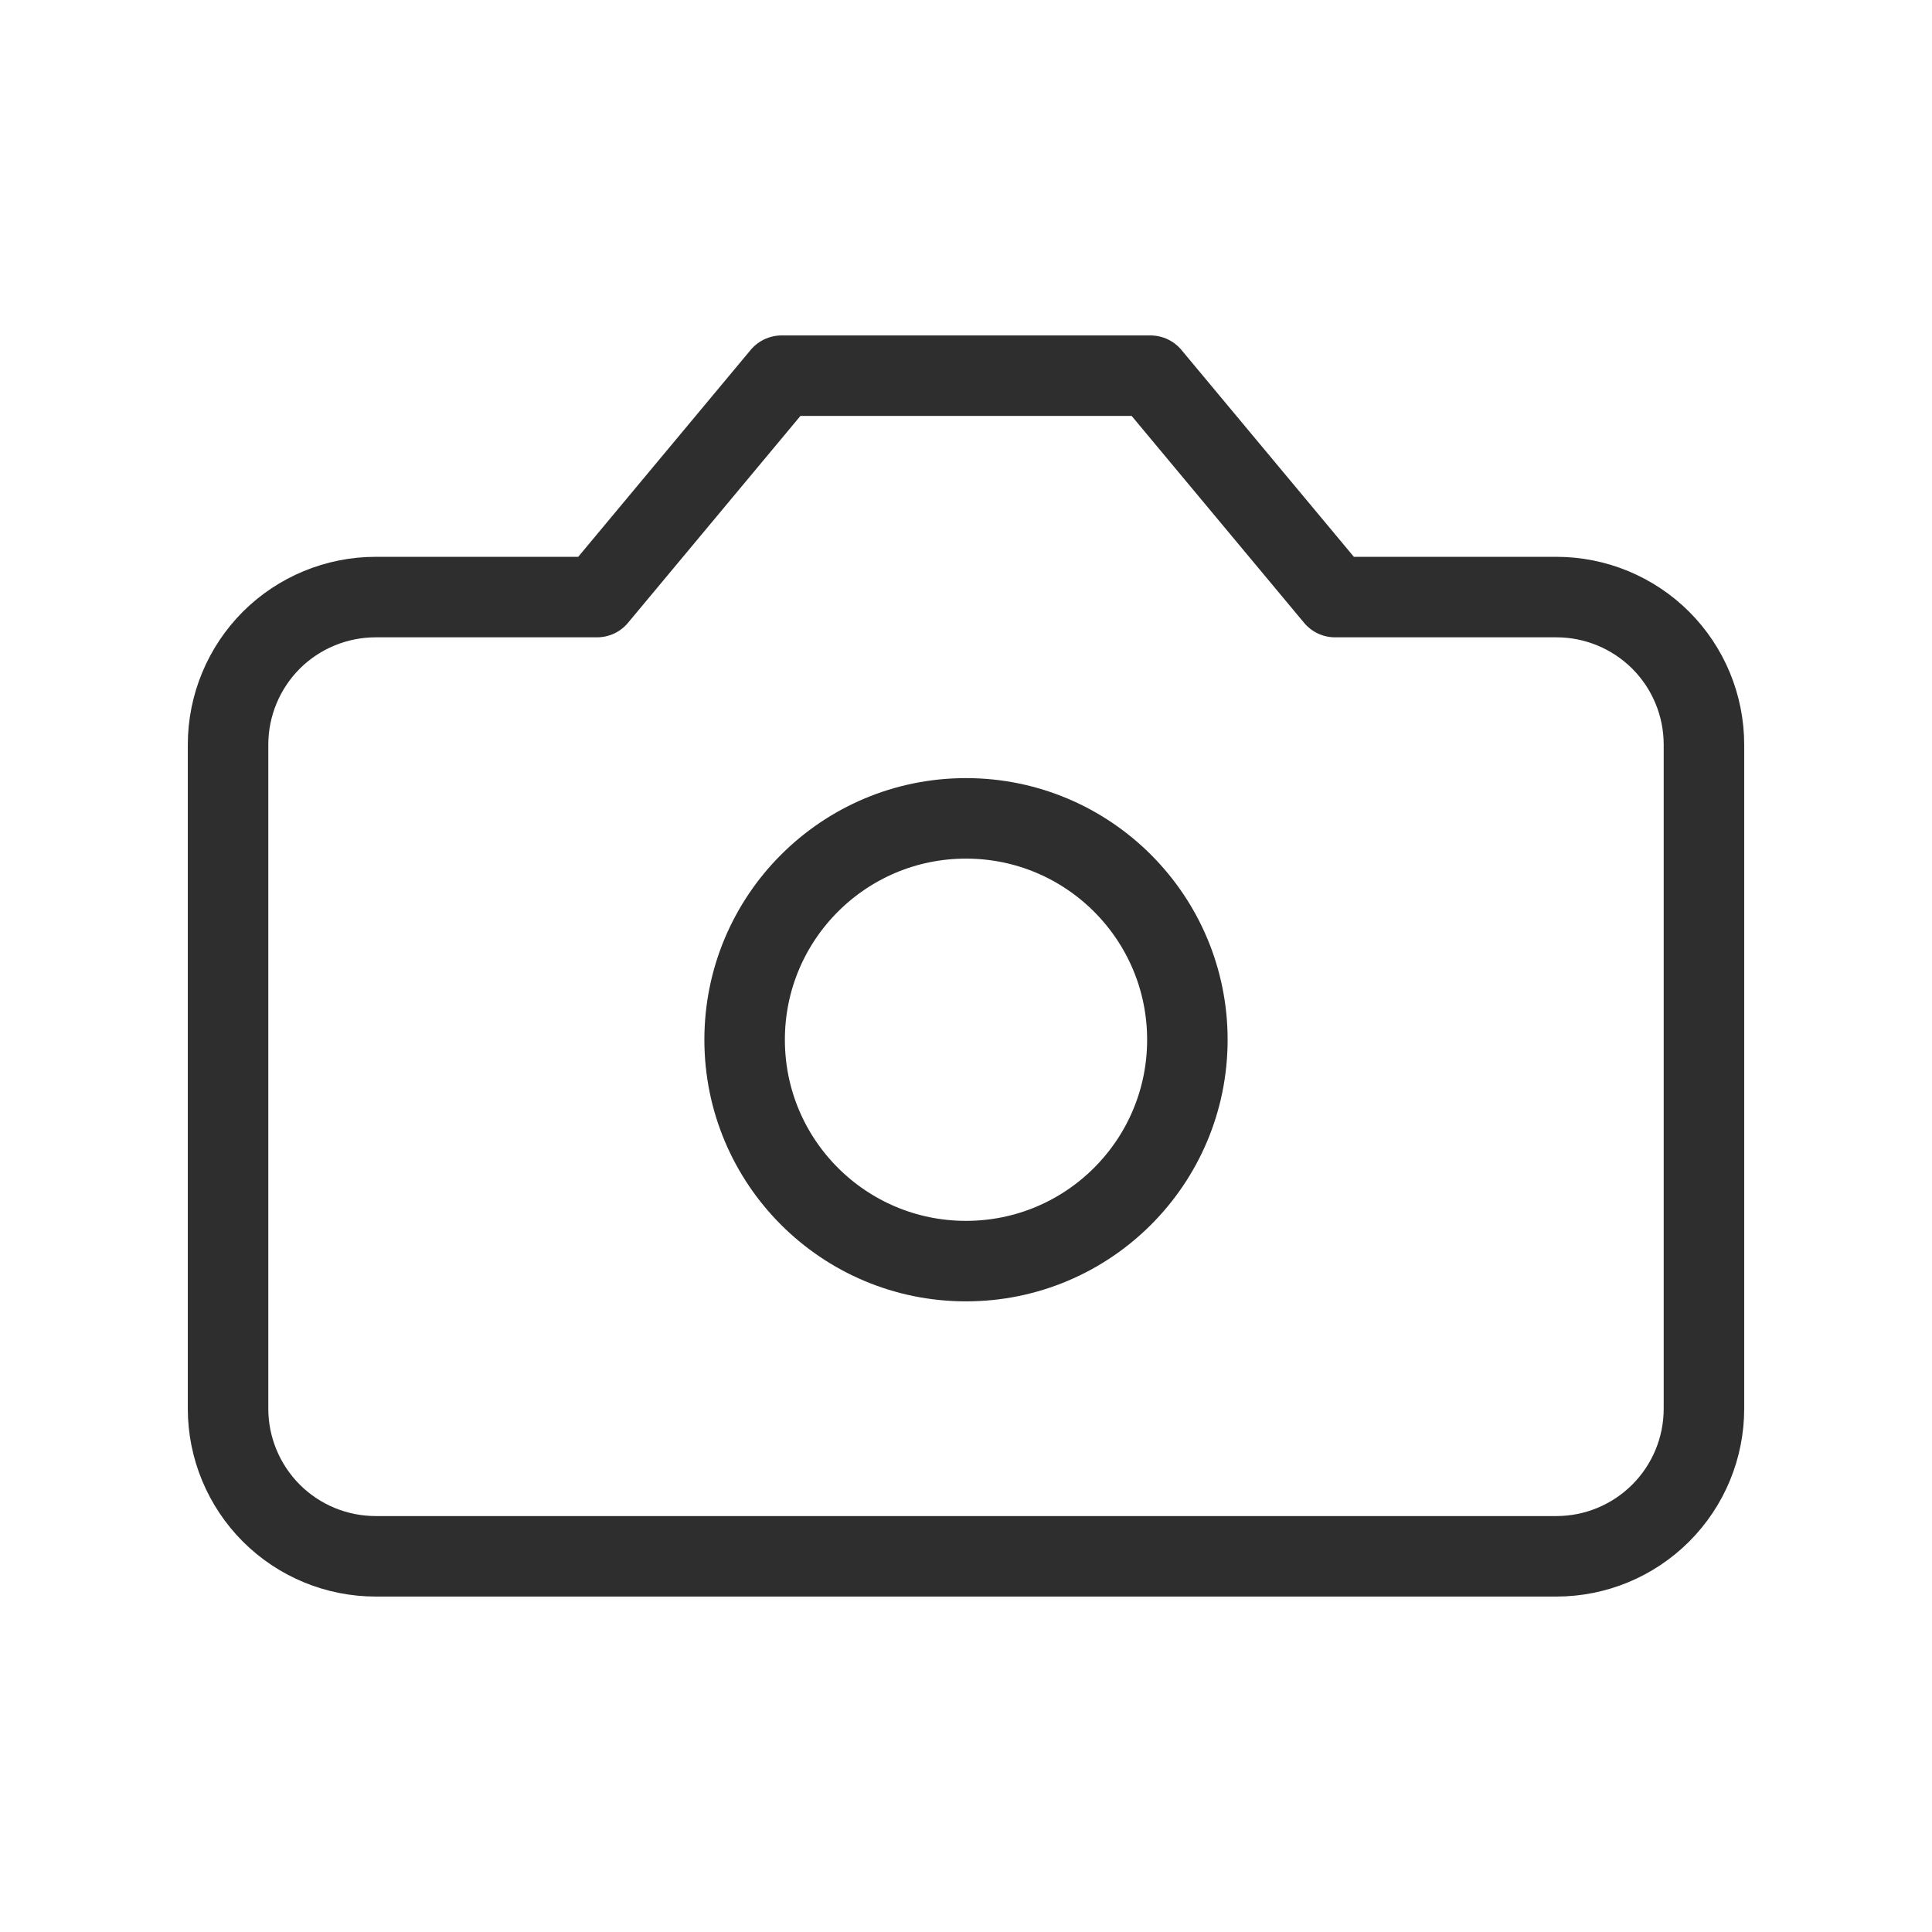
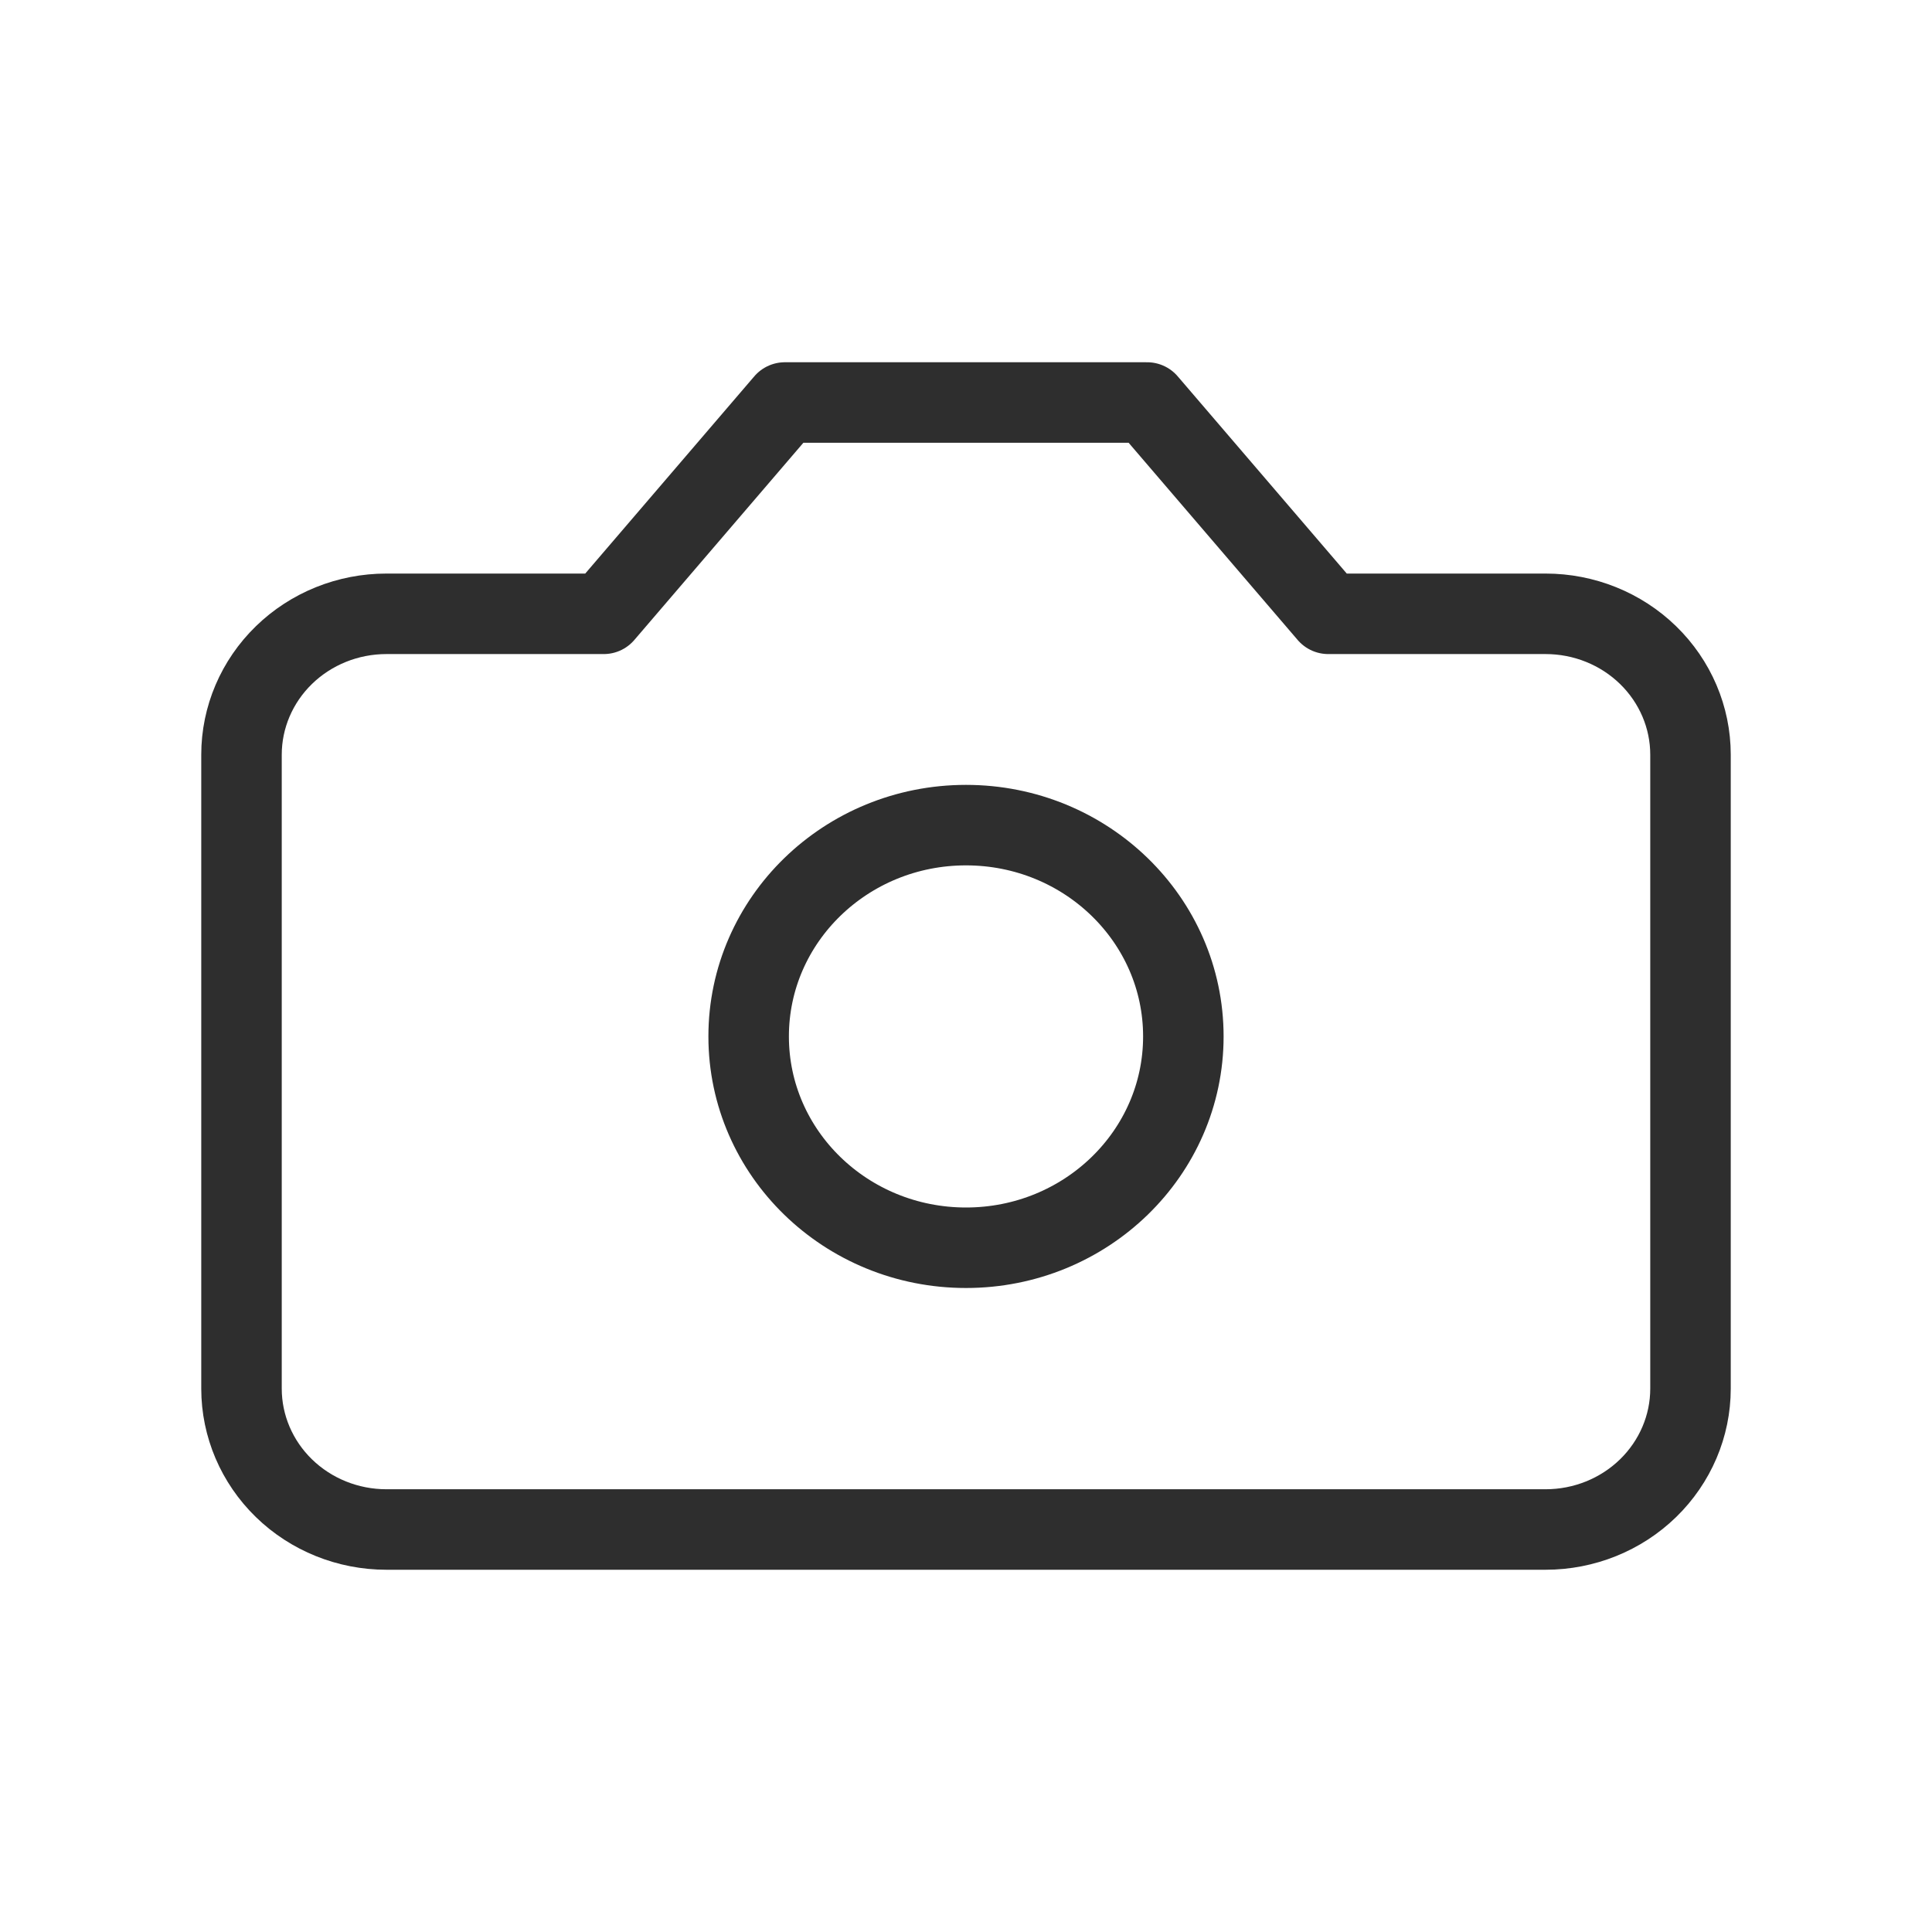
<svg xmlns="http://www.w3.org/2000/svg" width="24" height="24" viewBox="0 0 24 24" fill="none">
-   <path d="M14.292 4.667H9.709L7.417 7.417H4.667C4.181 7.417 3.714 7.61 3.37 7.953C3.027 8.297 2.833 8.764 2.833 9.25V17.5C2.833 17.986 3.027 18.452 3.37 18.796C3.714 19.14 4.181 19.333 4.667 19.333H19.334C19.82 19.333 20.286 19.14 20.63 18.796C20.974 18.452 21.167 17.986 21.167 17.5V9.25C21.167 8.764 20.974 8.297 20.63 7.953C20.286 7.61 19.82 7.417 19.334 7.417H16.584L14.292 4.667Z" stroke="#2E2E2E" stroke-linecap="round" stroke-linejoin="round" />
-   <path d="M12 15.666C13.519 15.666 14.75 14.435 14.75 12.916C14.75 11.398 13.519 10.166 12 10.166C10.481 10.166 9.25 11.398 9.25 12.916C9.25 14.435 10.481 15.666 12 15.666Z" stroke="#2E2E2E" stroke-linecap="round" stroke-linejoin="round" />
+   <path d="M14.25 5H9.75L7.5 7.625H4.8C4.323 7.625 3.865 7.809 3.527 8.138C3.19 8.466 3 8.911 3 9.375V17.25C3 17.714 3.19 18.159 3.527 18.487C3.865 18.816 4.323 19 4.8 19H19.2C19.677 19 20.135 18.816 20.473 18.487C20.81 18.159 21 17.714 21 17.25V9.375C21 8.911 20.81 8.466 20.473 8.138C20.135 7.809 19.677 7.625 19.2 7.625H16.5L14.25 5Z" stroke="#2E2E2E" stroke-linecap="round" stroke-linejoin="round" />
+   <path d="M12 15.5C13.491 15.5 14.7 14.325 14.7 12.875C14.7 11.425 13.491 10.25 12 10.25C10.509 10.25 9.3 11.425 9.3 12.875C9.3 14.325 10.509 15.5 12 15.5Z" stroke="#2E2E2E" stroke-linecap="round" stroke-linejoin="round" />
</svg>
